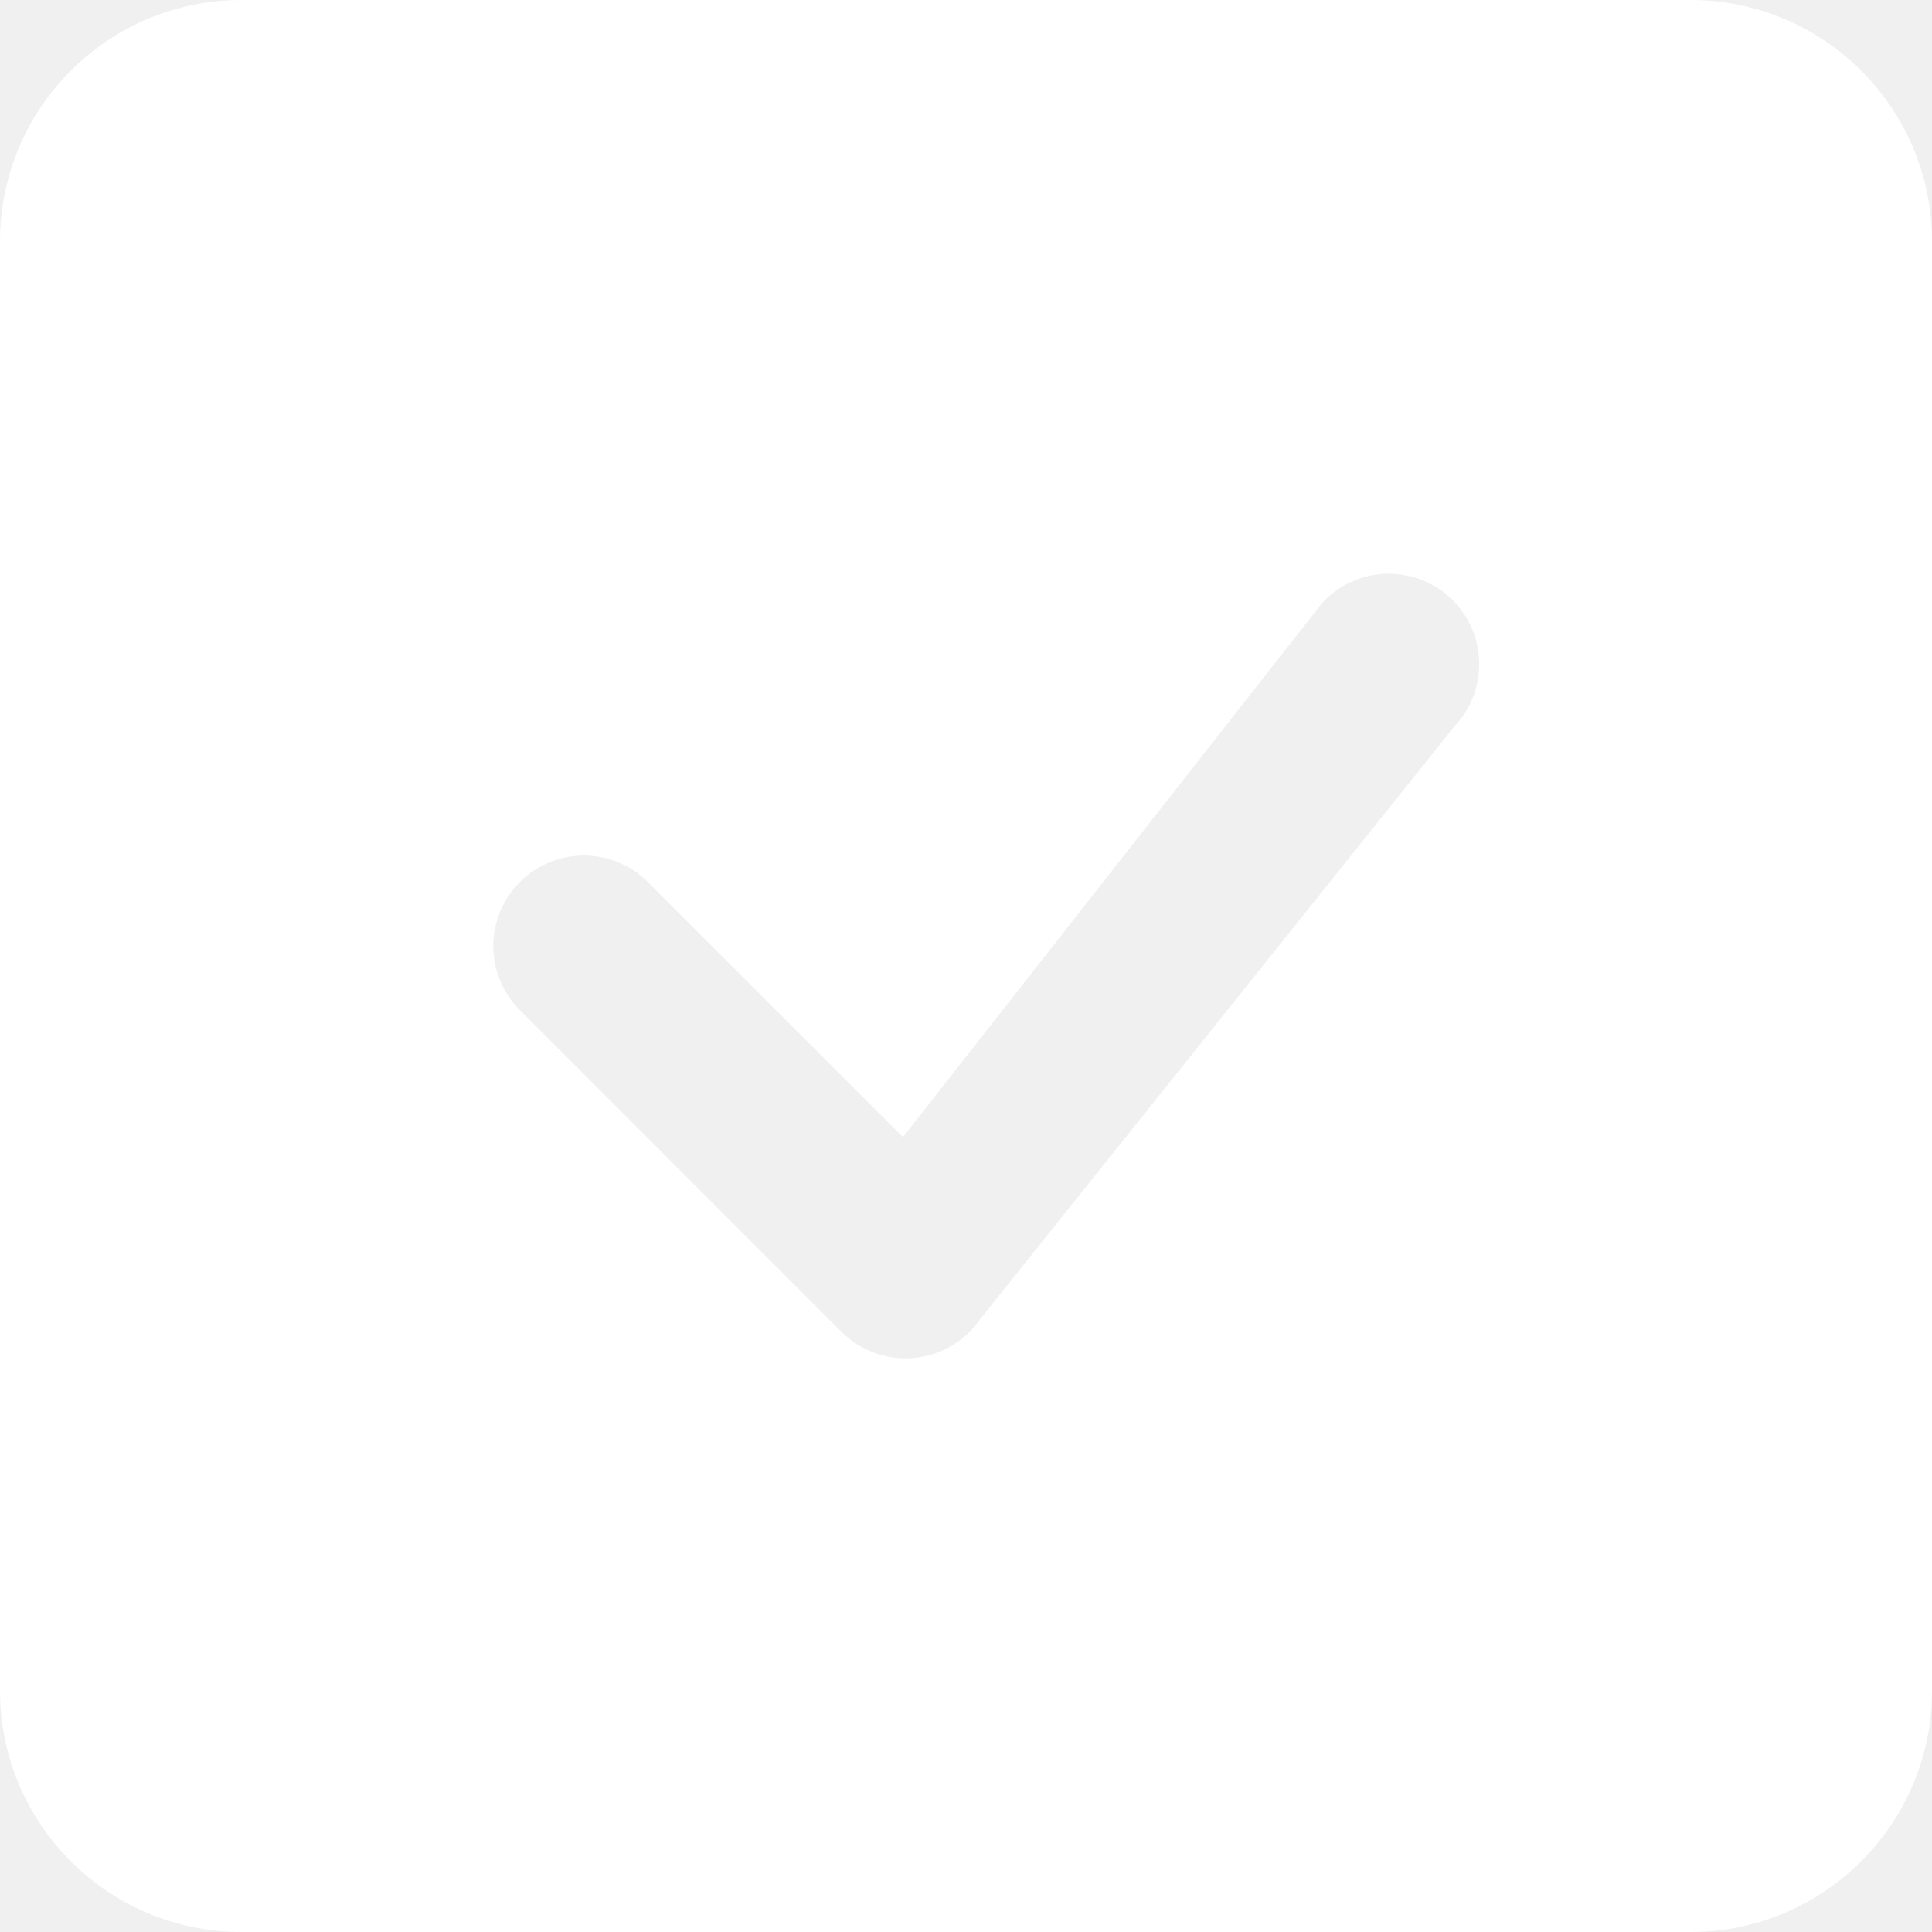
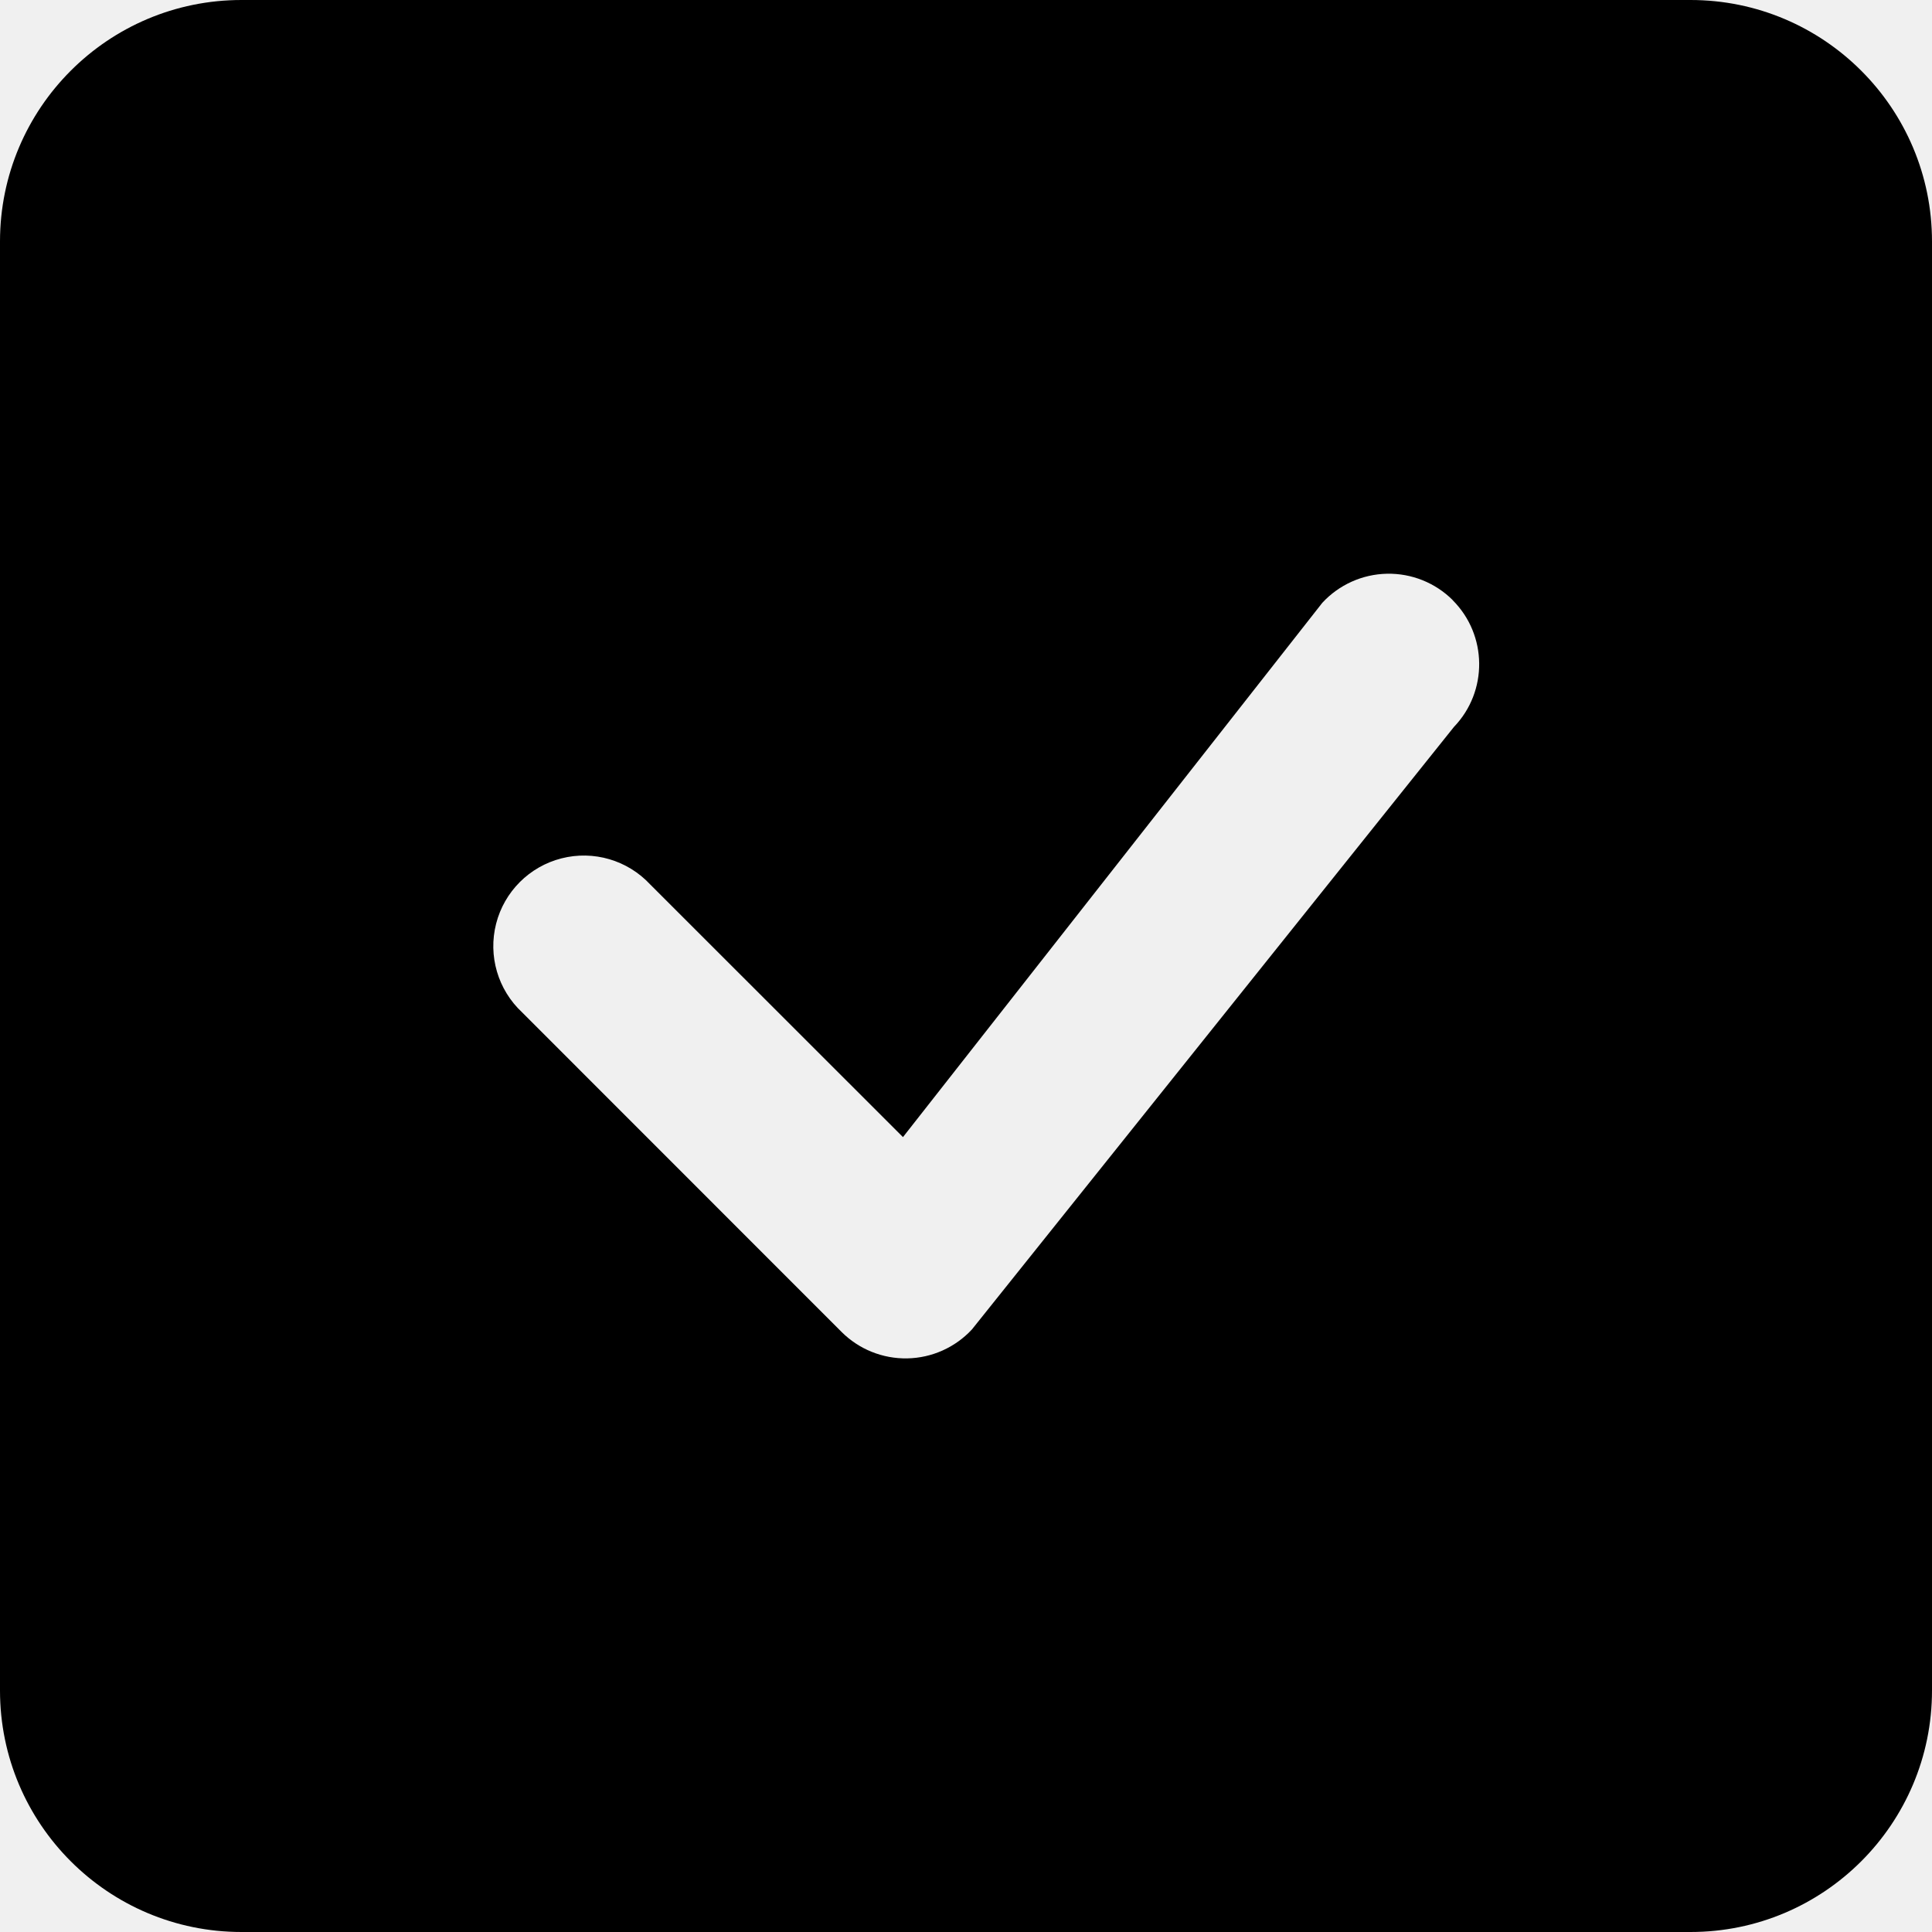
- <svg xmlns="http://www.w3.org/2000/svg" width="16" height="16" fill="white" class="bi bi-check-square-fill" viewBox="0 0 16 16">
+ <svg xmlns="http://www.w3.org/2000/svg" width="16" height="16" fill="black" class="bi bi-check-square-fill" viewBox="0 0 16 16">
  <path d="M2 0a2 2 0 0 0-2 2v12a2 2 0 0 0 2 2h12a2 2 0 0 0 2-2V2a2 2 0 0 0-2-2zm10.03 4.97a.75.75 0 0 1 .011 1.05l-3.992 4.99a.75.75 0 0 1-1.08.02L4.324 8.384a.75.75 0 1 1 1.06-1.06l2.094 2.093 3.473-4.425a.75.75 0 0 1 1.08-.022z" />
</svg>
